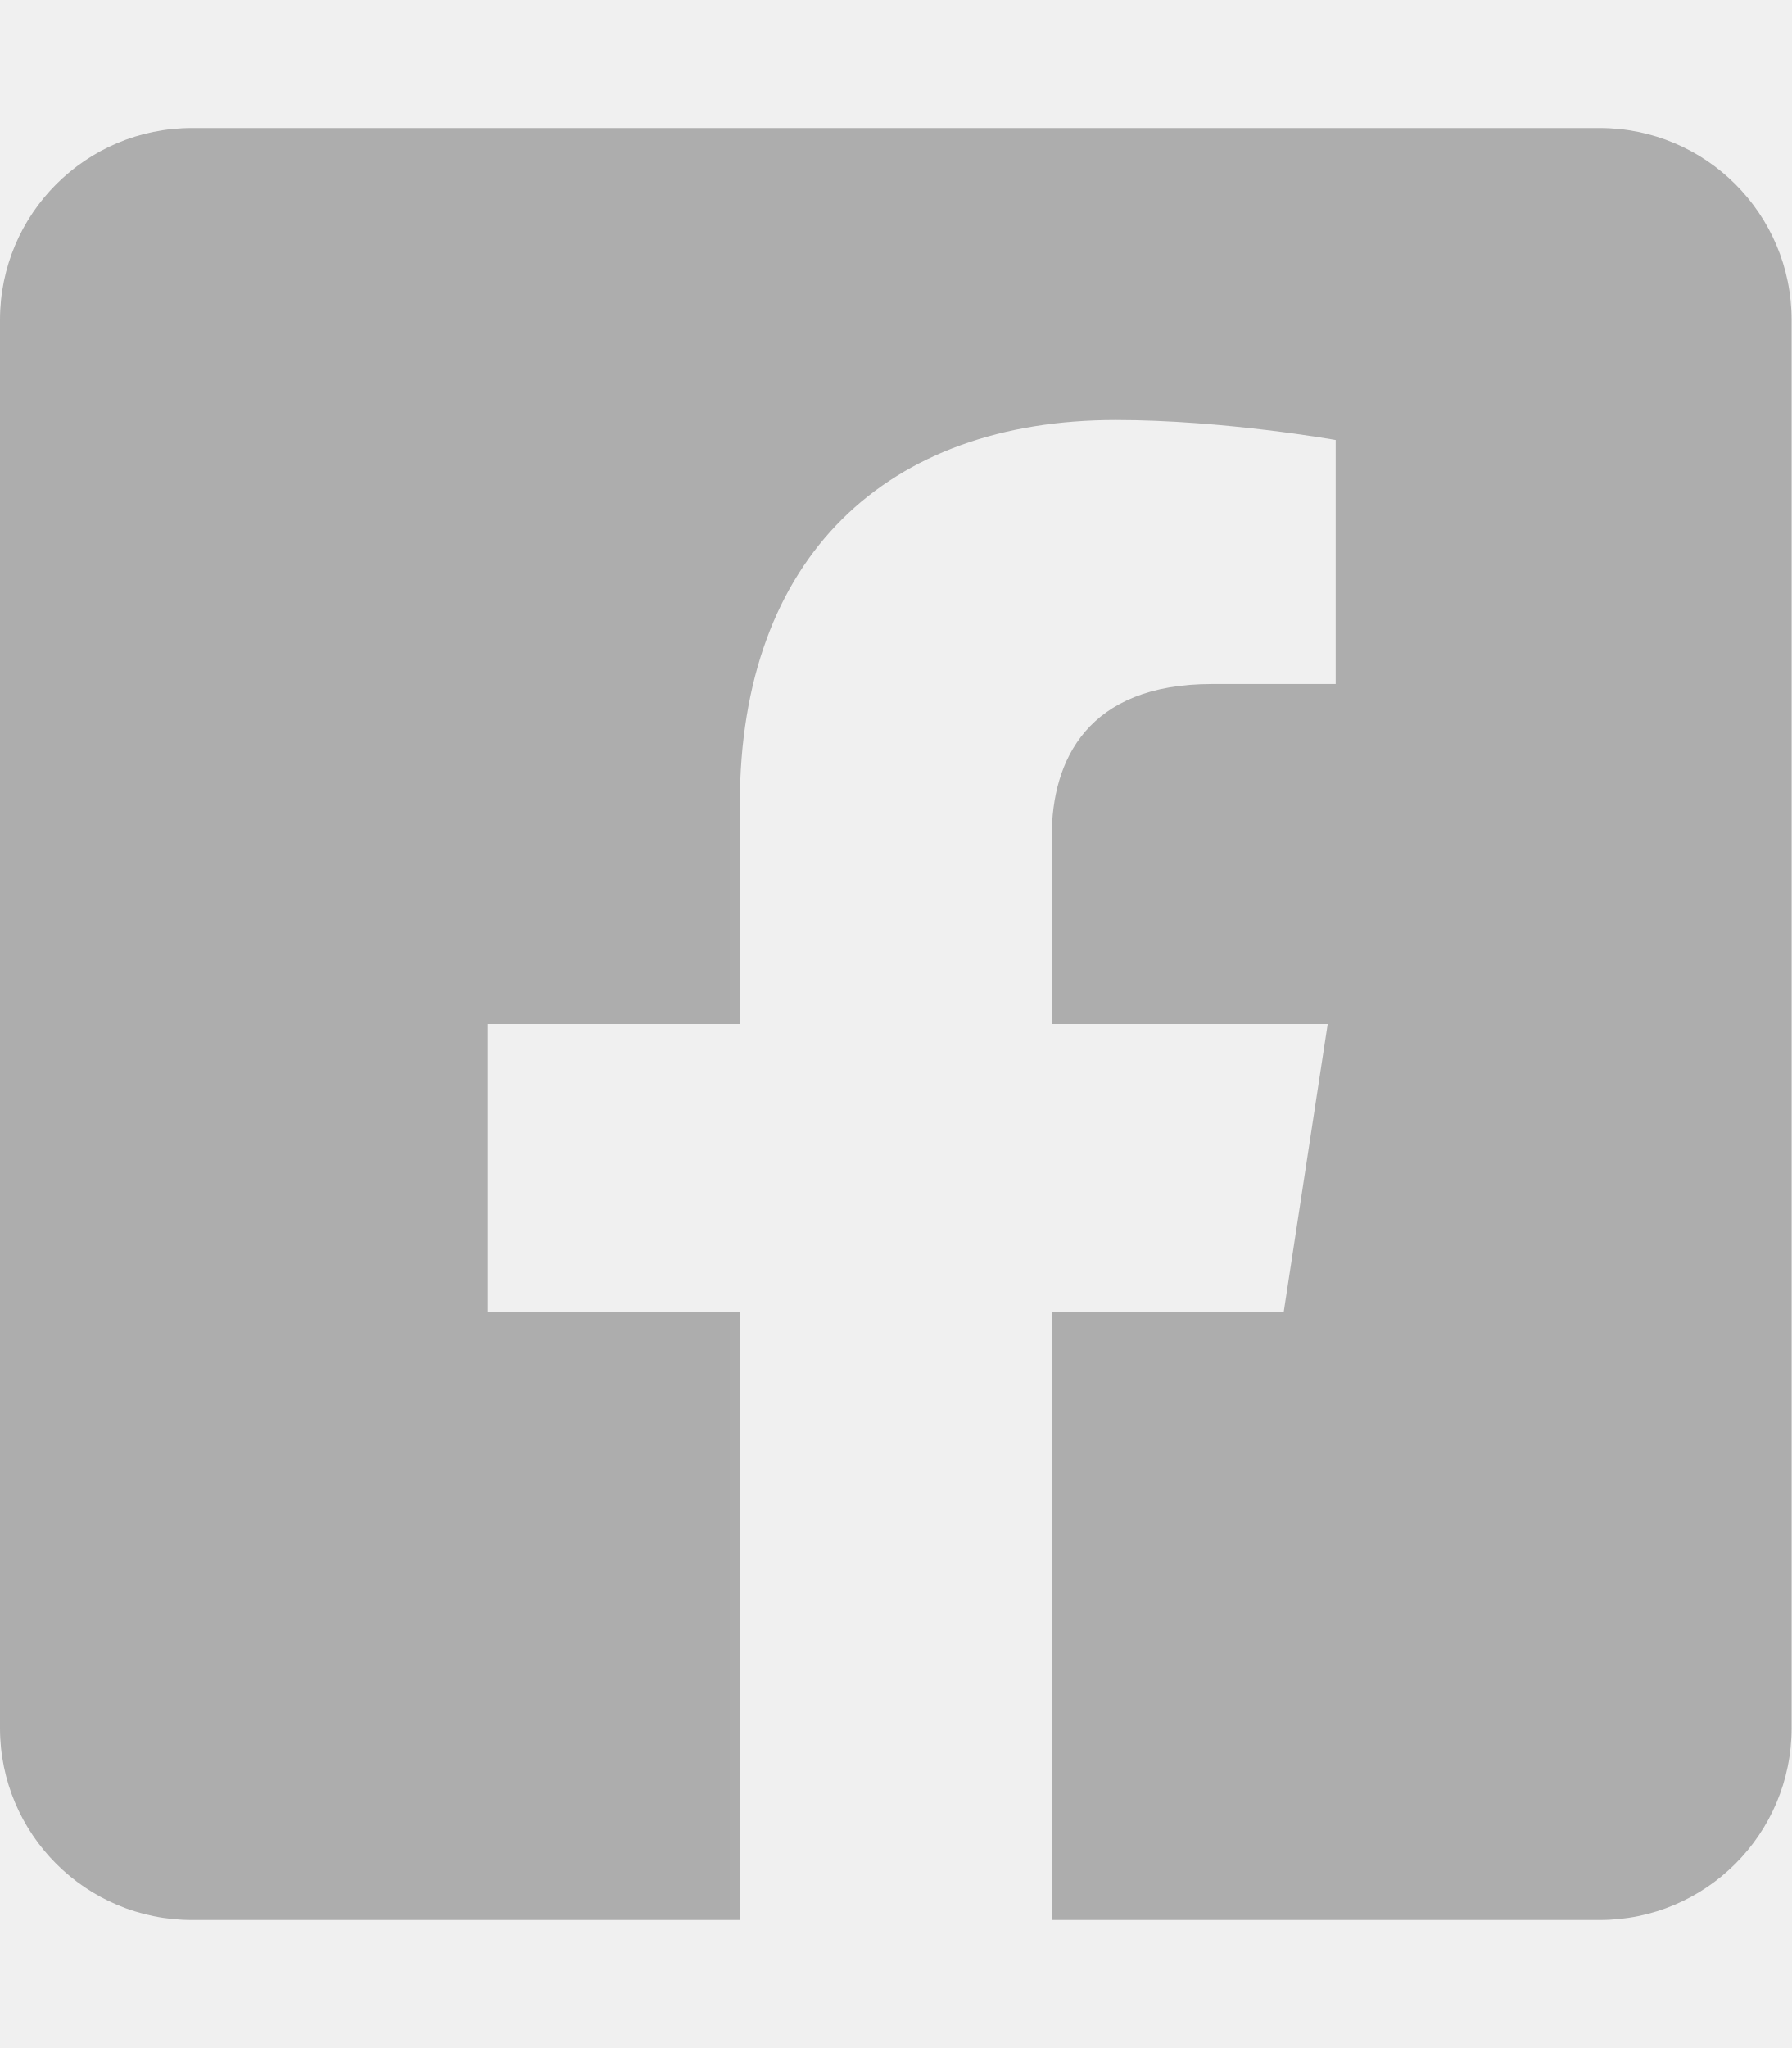
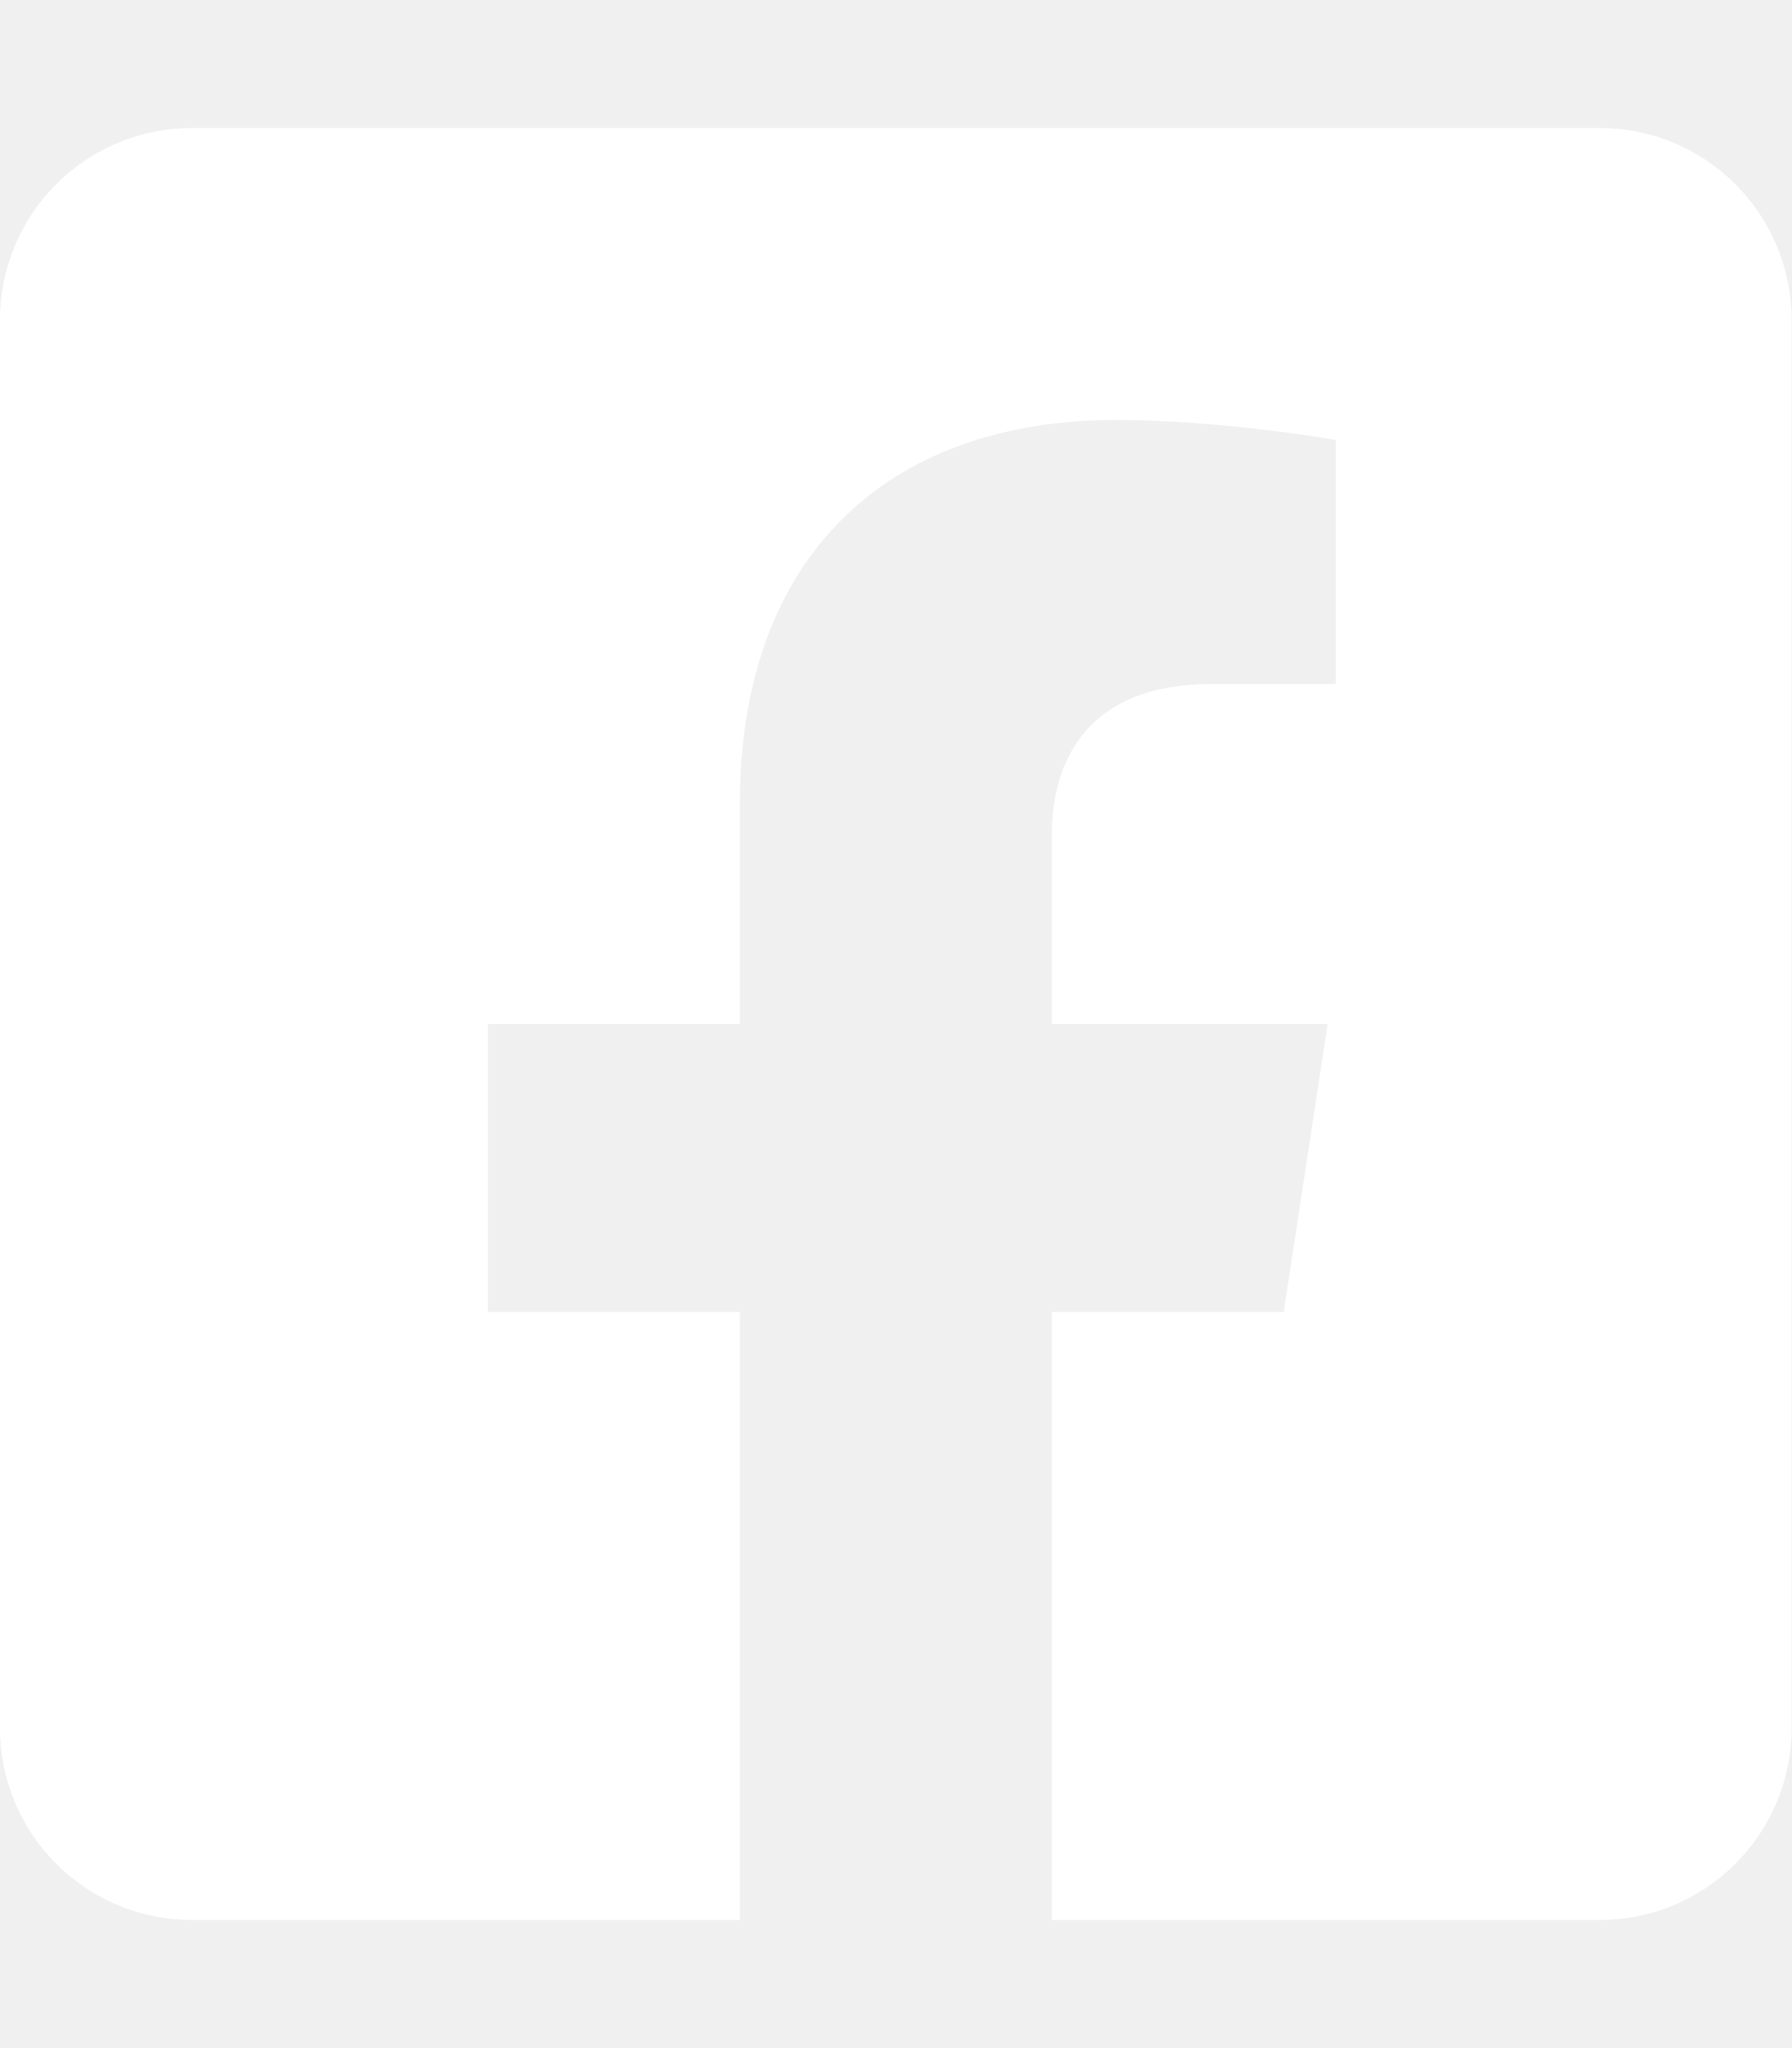
<svg xmlns="http://www.w3.org/2000/svg" aria-hidden="true" viewBox="0 0 448 512">
-   <path fill="#adadad" d="M400 32H48A48 48 0 000 80v352a48 48 0 0048 48h137V328h-63v-72h63v-55c0-62 37-96 94-96 27 0 55 5 55 5v61h-31c-31 0-40 19-40 38v47h69l-11 72h-58v152h137a48 48 0 0048-48V80a48 48 0 00-48-48z" />
+   <path fill="#fff" d="M400 32H48A48 48 0 000 80v352a48 48 0 0048 48h137V328h-63v-72h63v-55c0-62 37-96 94-96 27 0 55 5 55 5v61h-31c-31 0-40 19-40 38v47h69l-11 72h-58v152h137a48 48 0 0048-48V80a48 48 0 00-48-48z" />
</svg>
